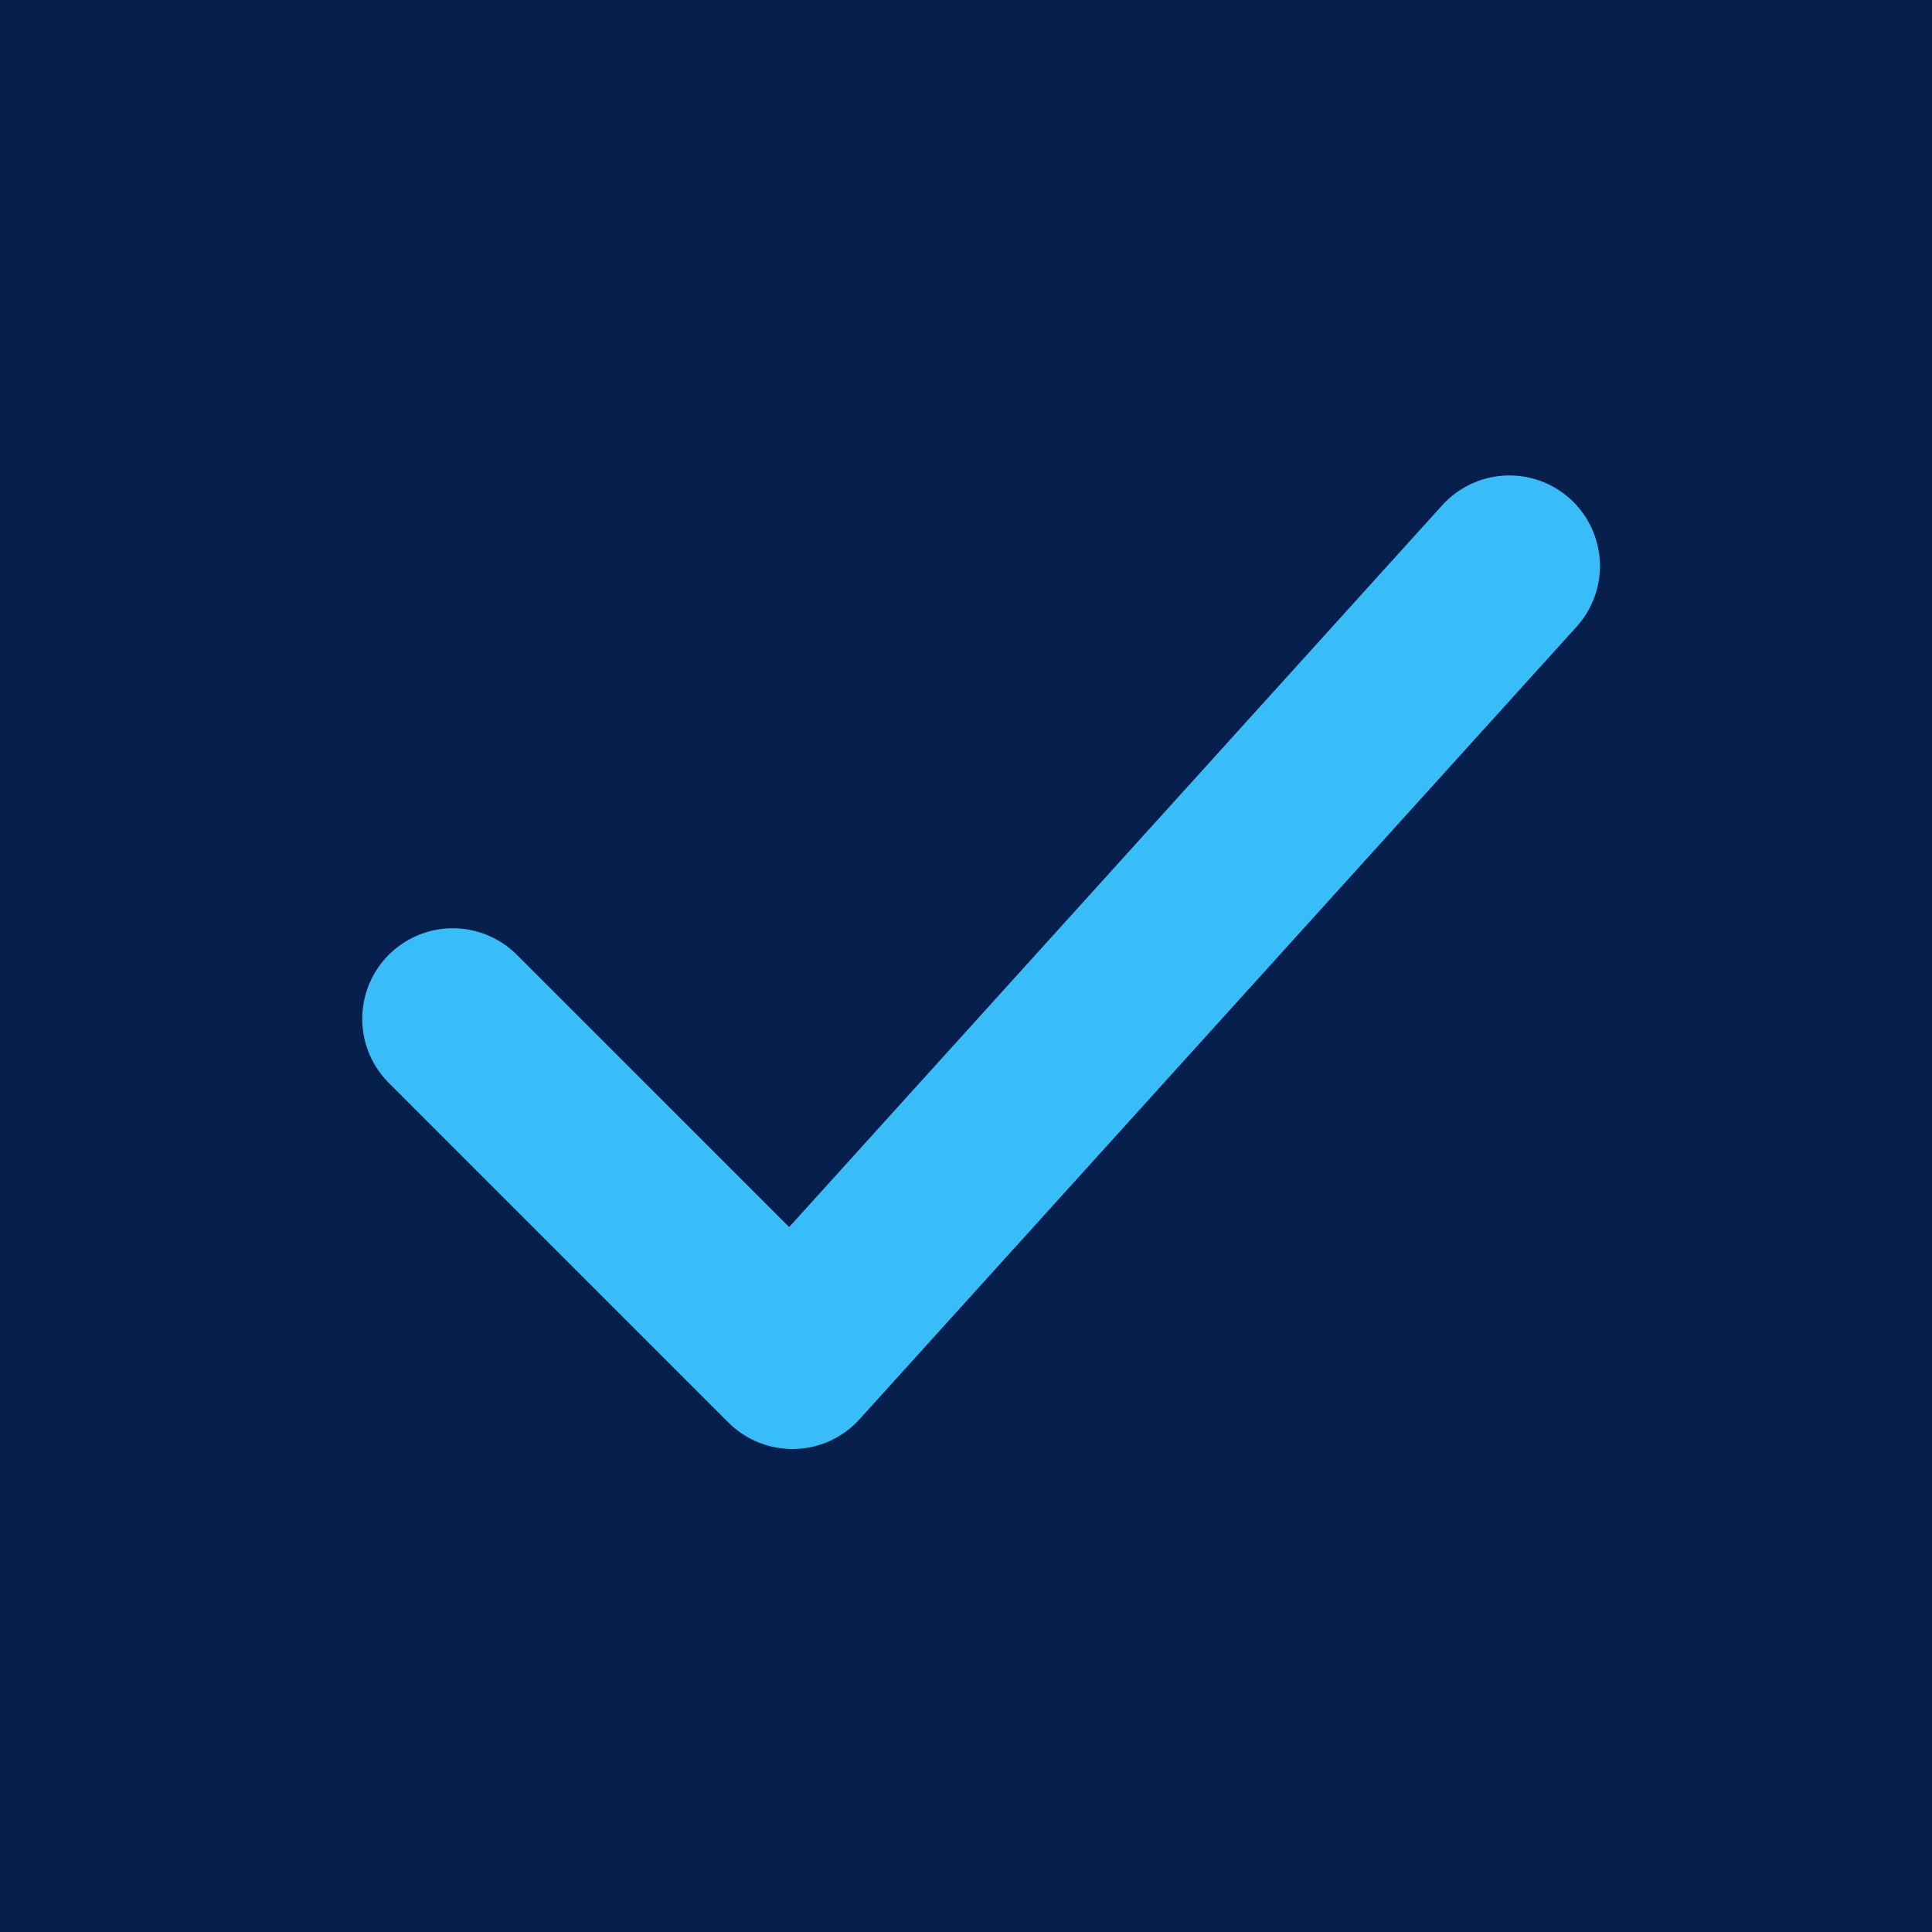
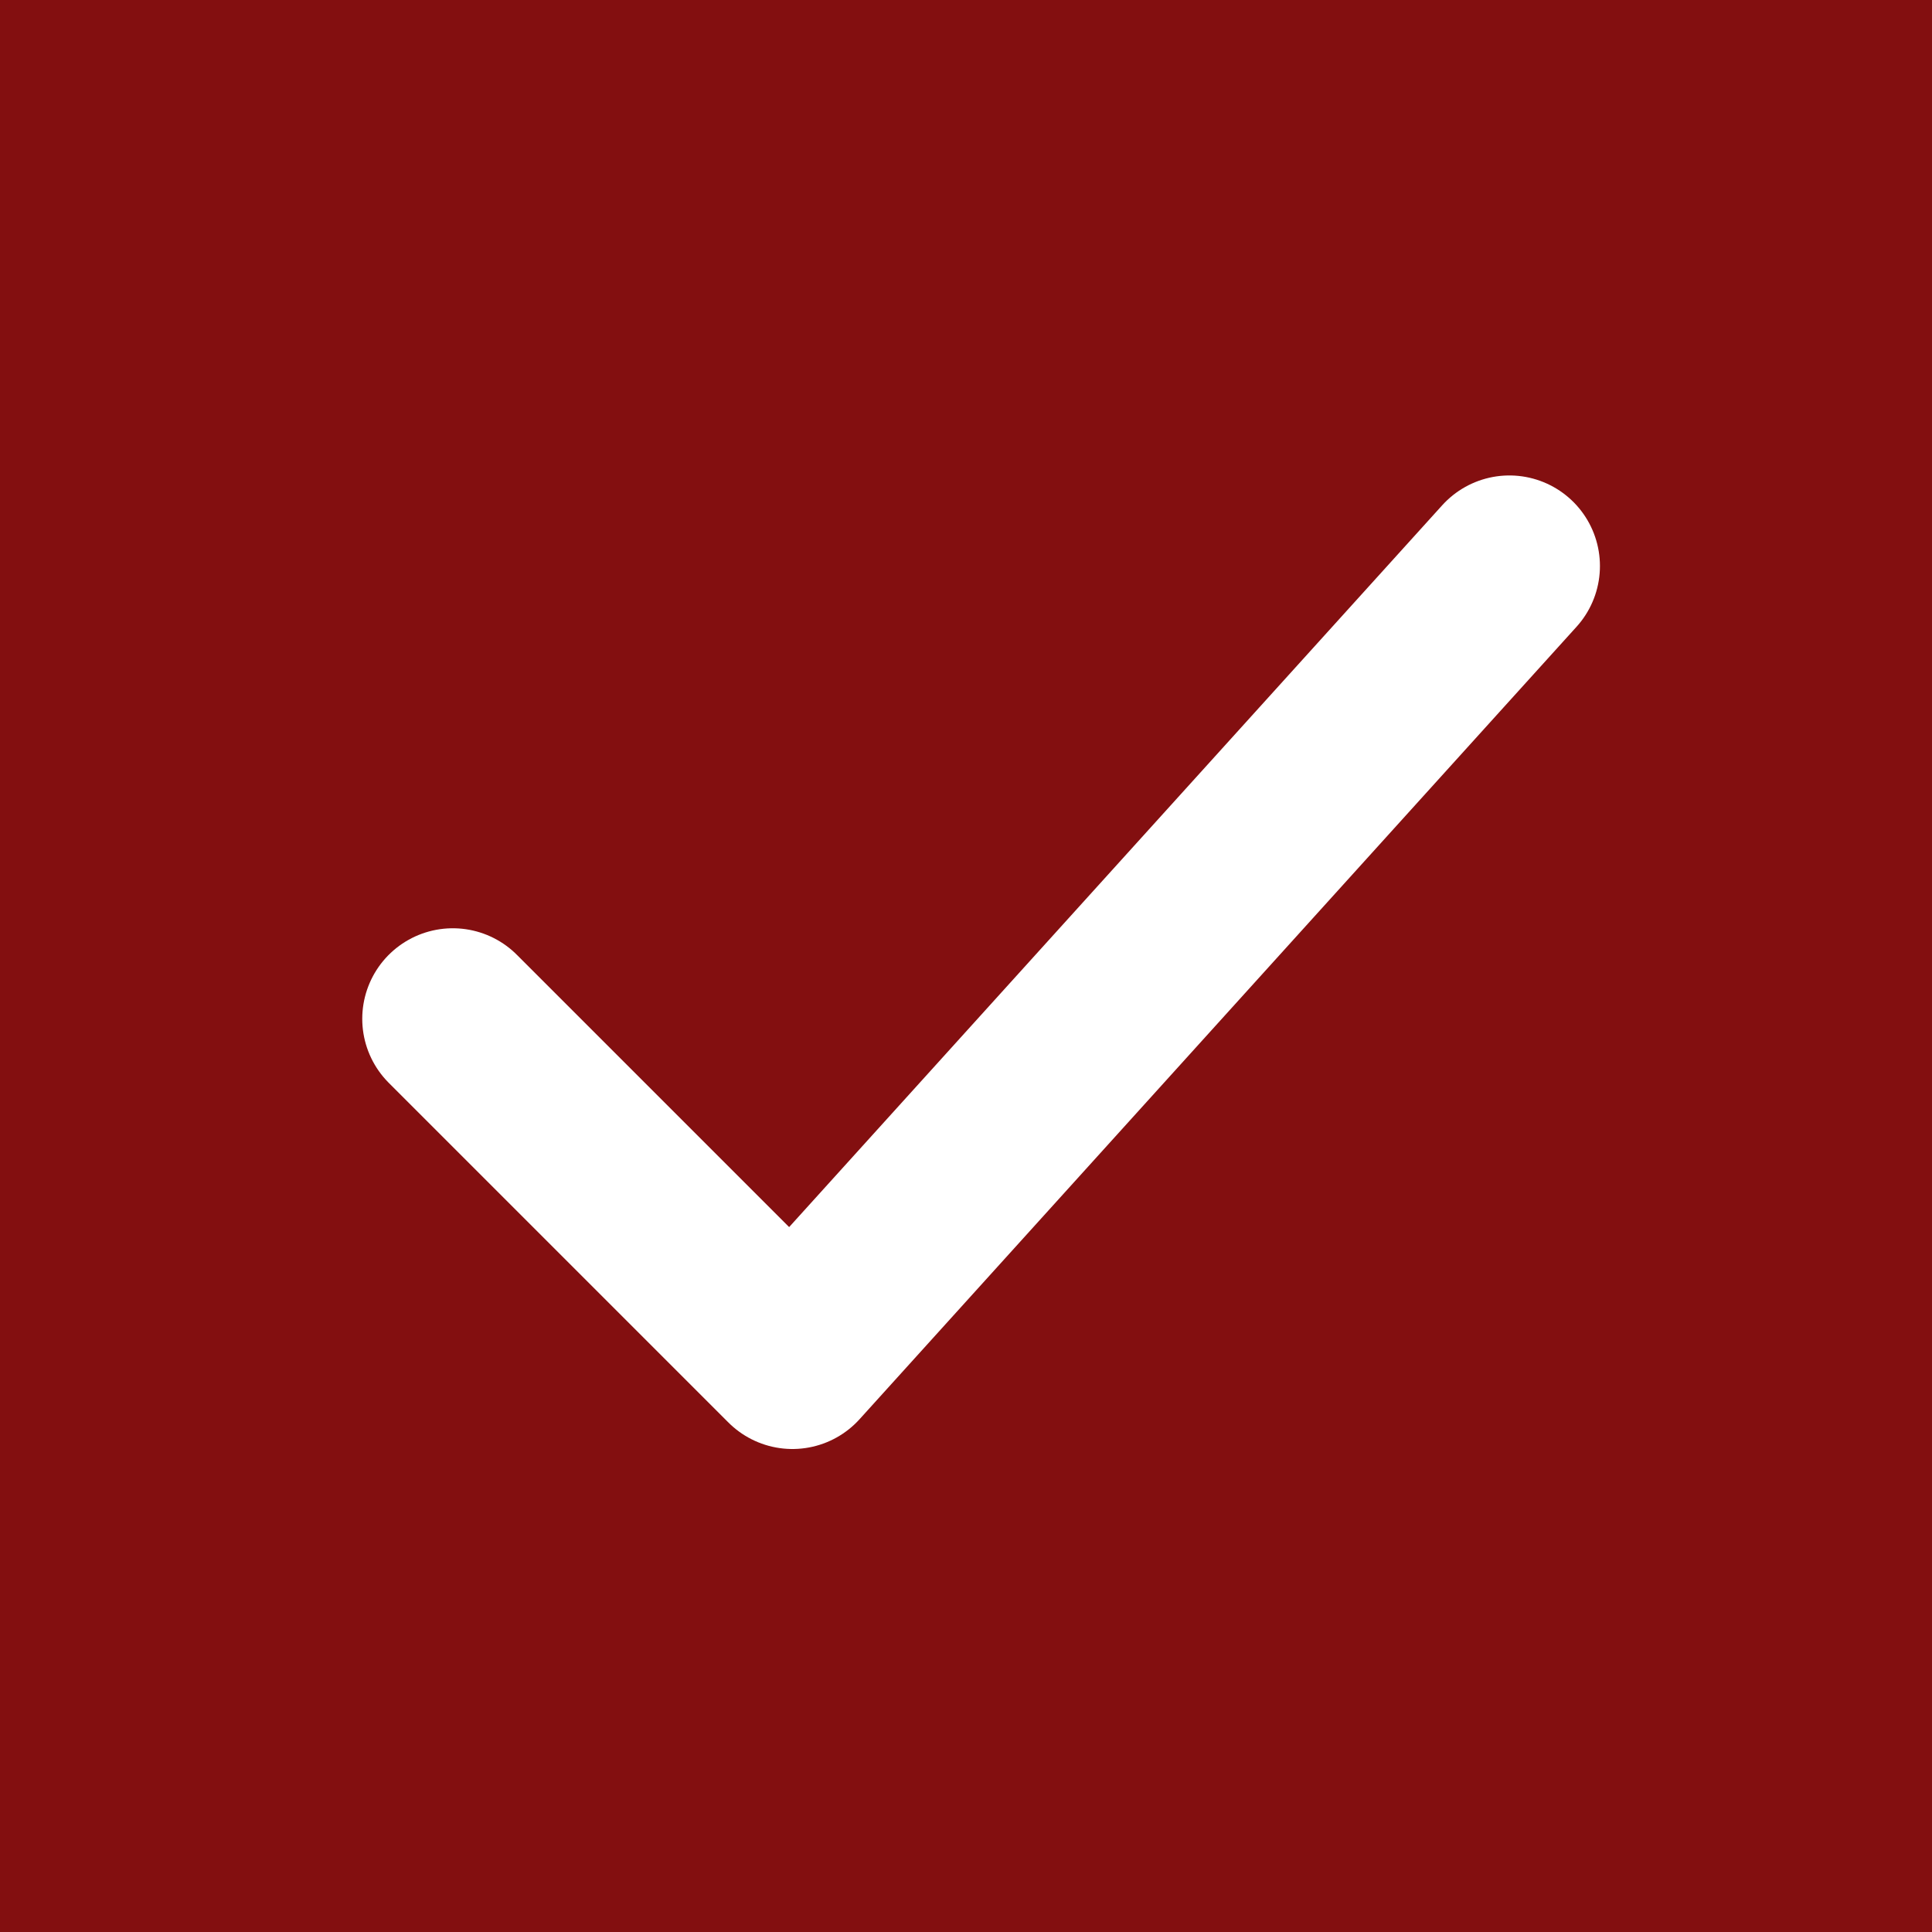
<svg xmlns="http://www.w3.org/2000/svg" viewBox="0 0 512 512">
-   <rect width="512" height="512" fill="#071f4d" />
-   <path d="M120 270l90 90 190-210" fill="none" stroke="#38bdf8" stroke-width="48" stroke-linecap="round" stroke-linejoin="round" />
+   <rect width="512" height="512" fill="#830F10" />
+   <path d="M120 270l90 90 190-210" fill="none" stroke="#ffffff" stroke-width="48" stroke-linecap="round" stroke-linejoin="round" />
</svg>
